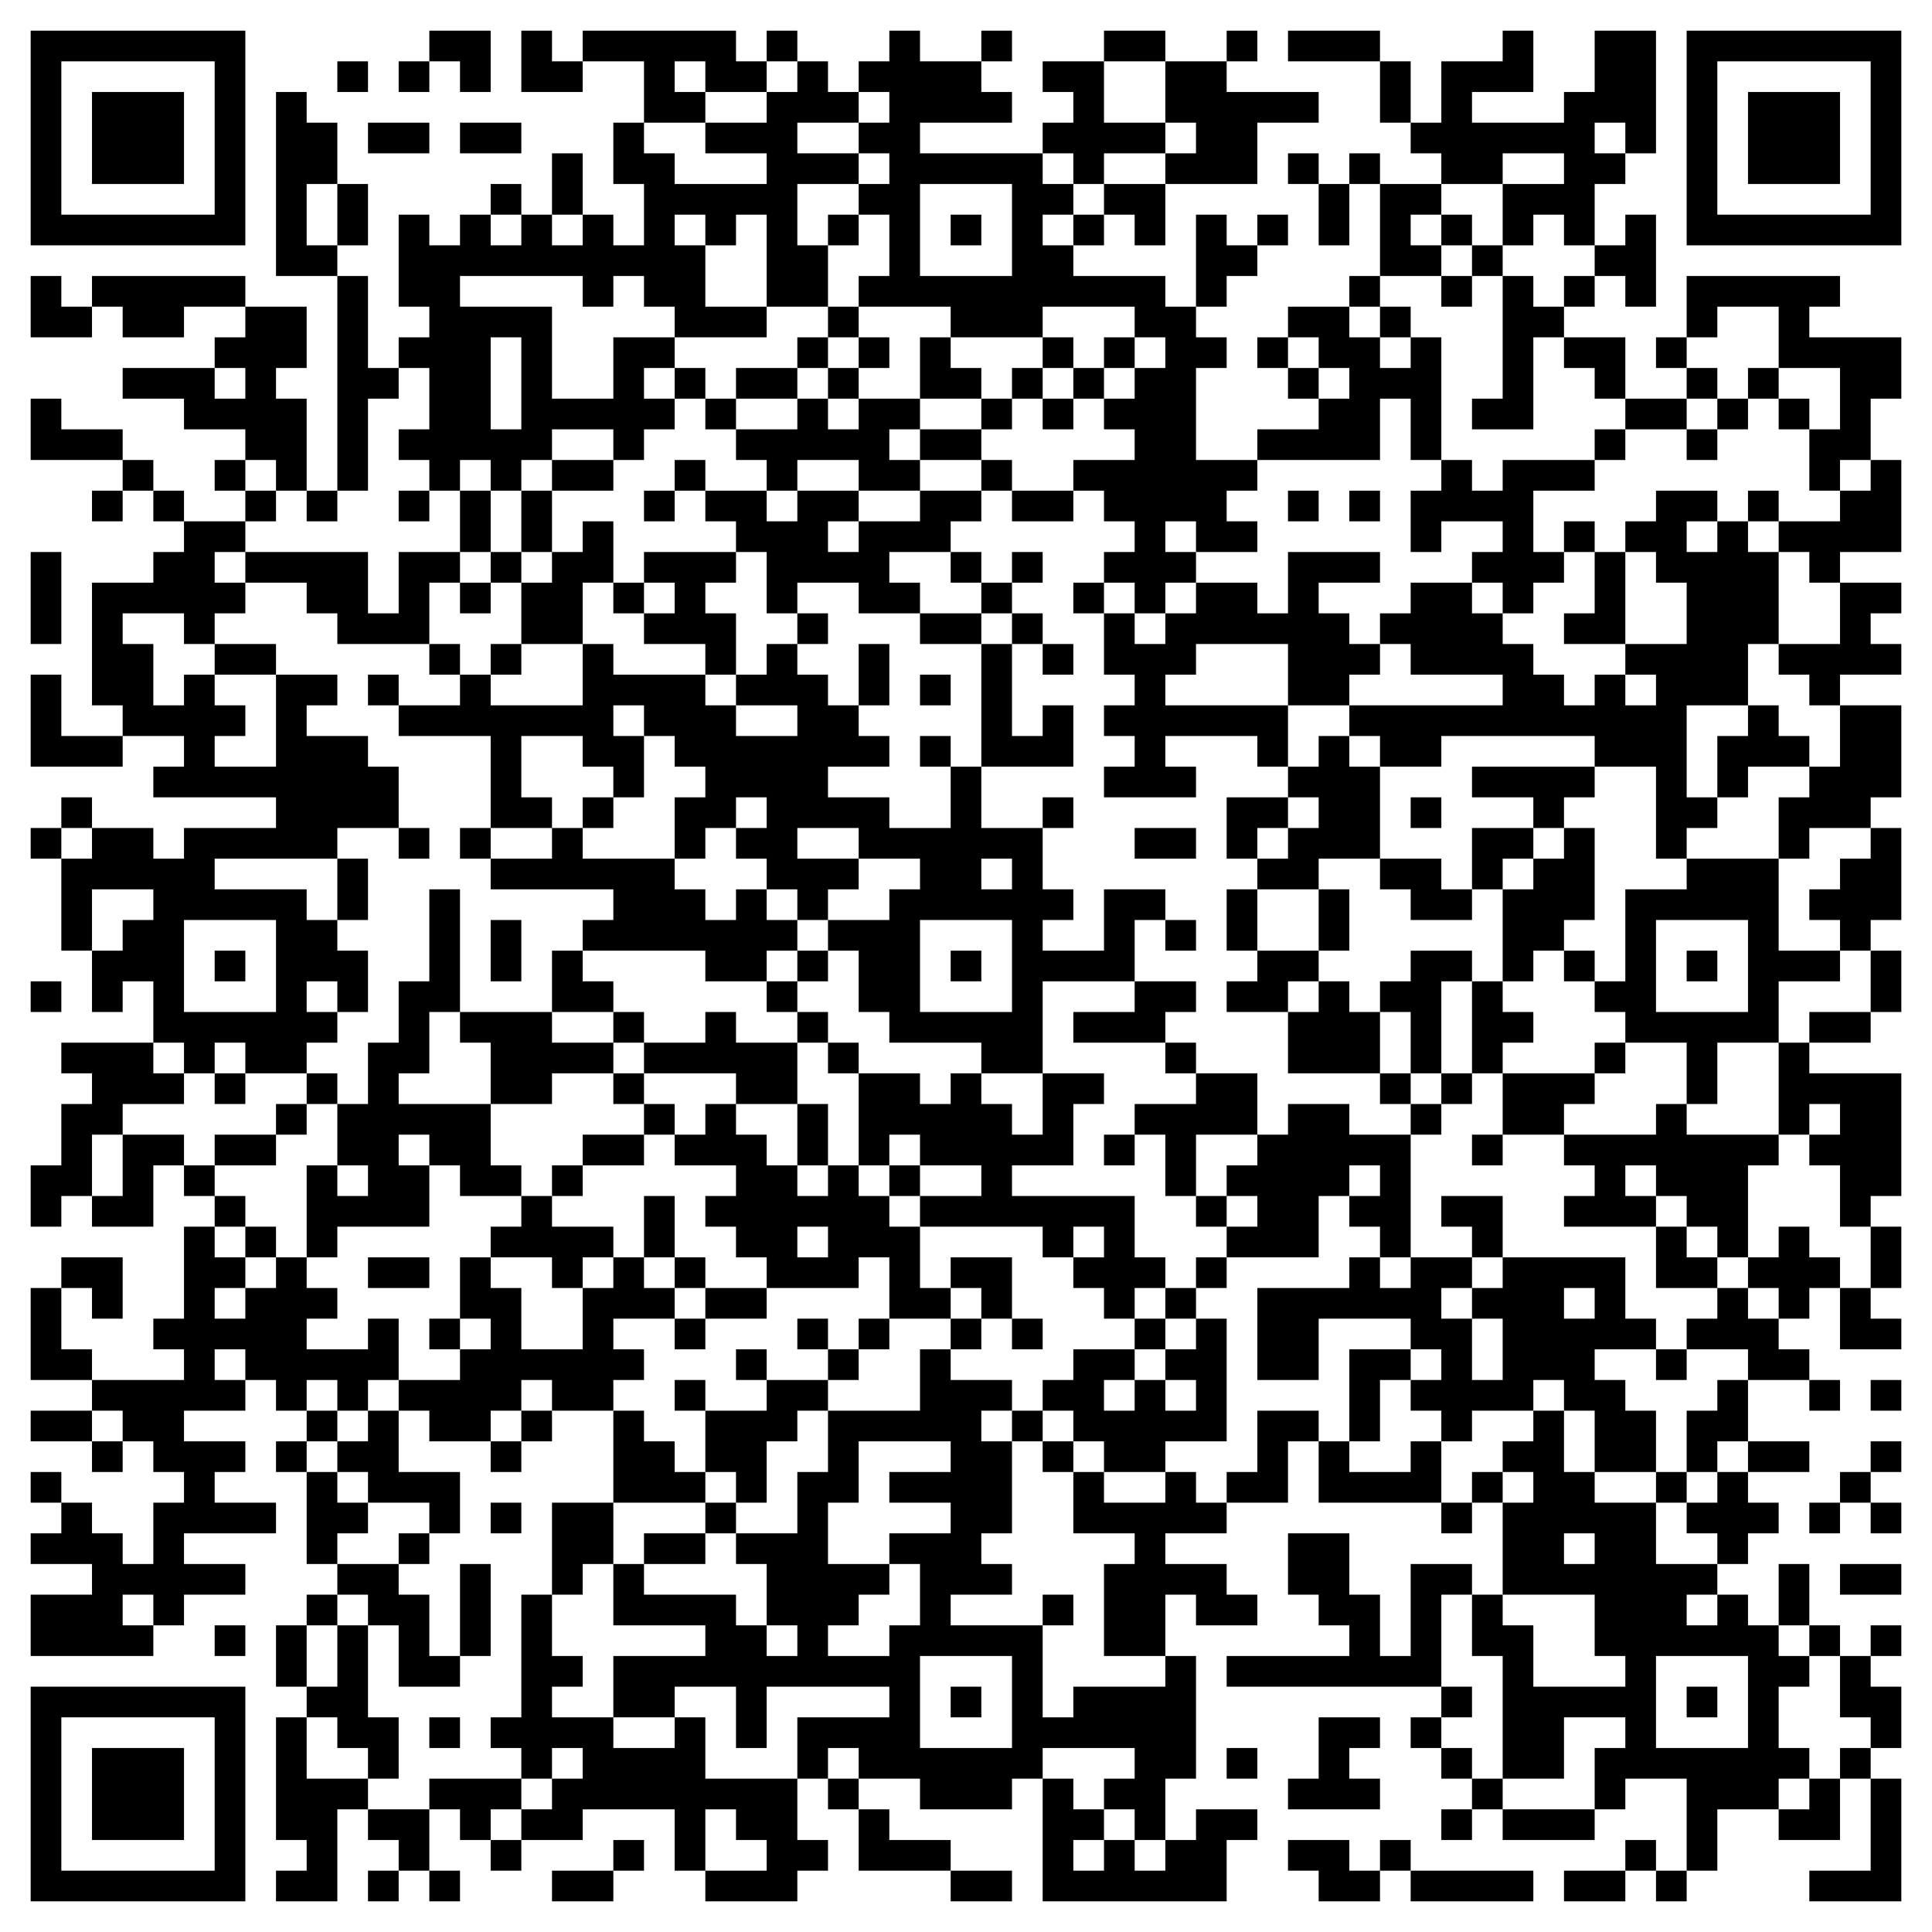
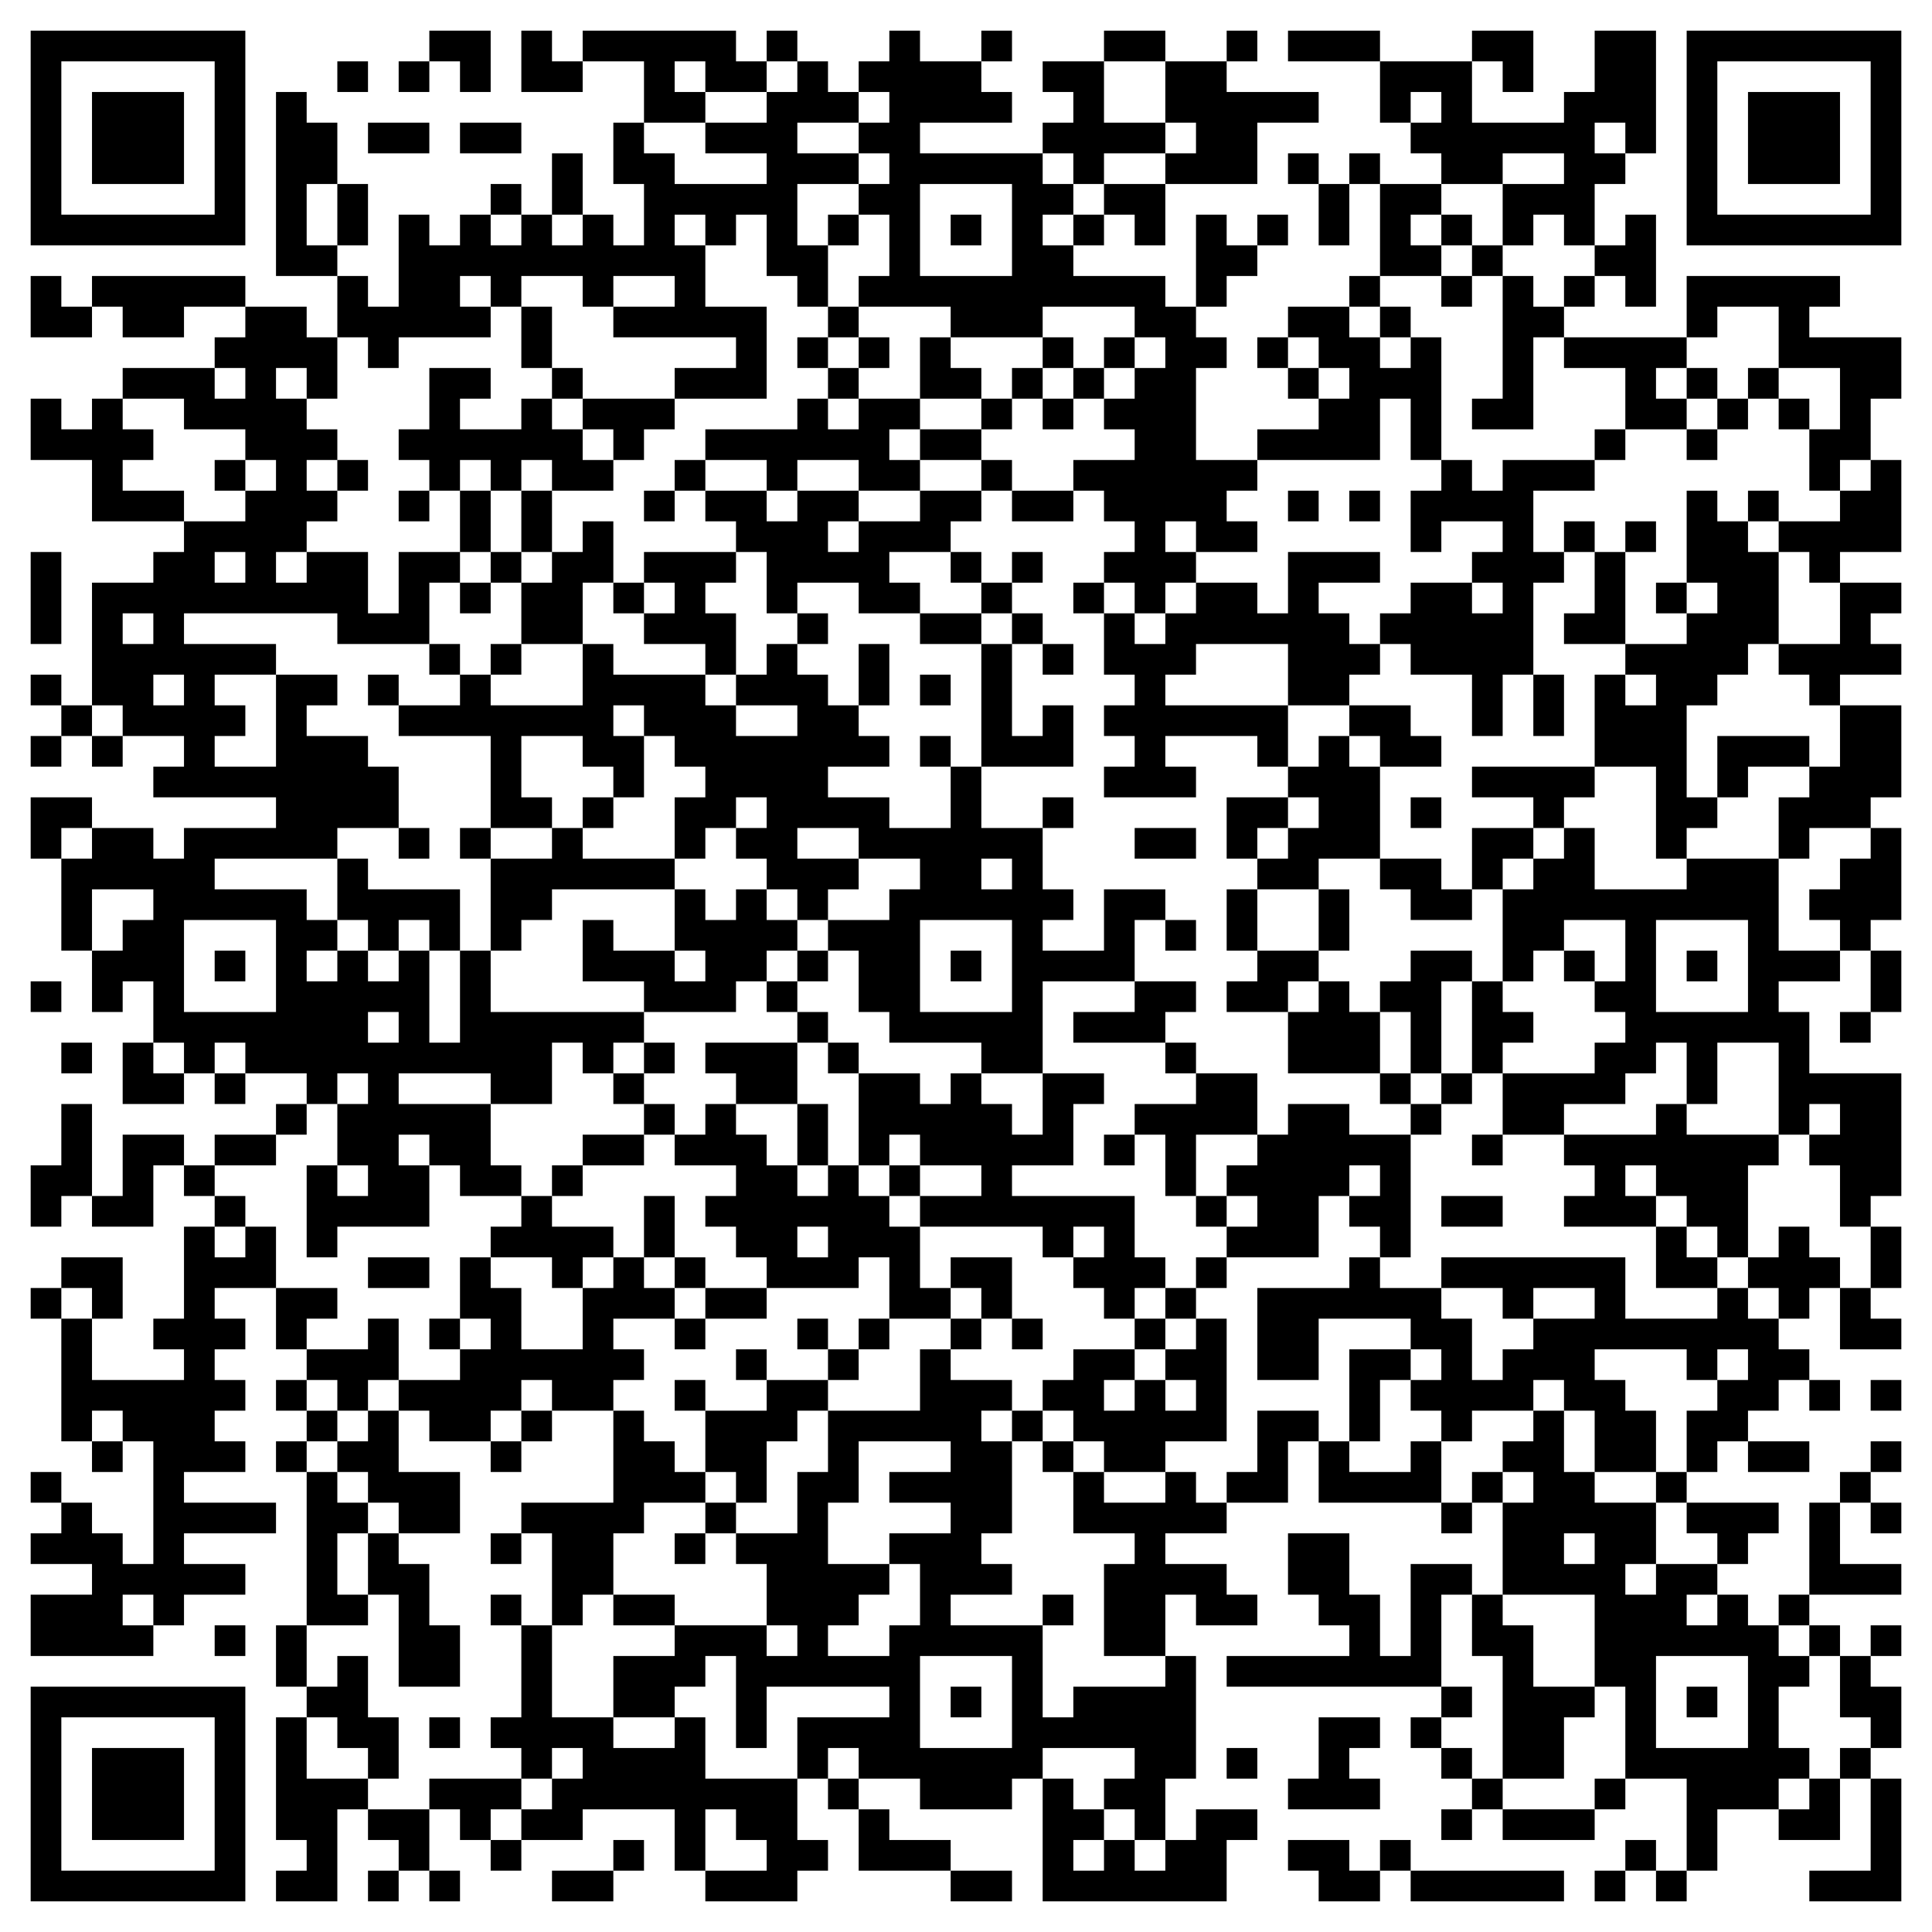
<svg xmlns="http://www.w3.org/2000/svg" viewBox="0 0 63 63">
-   <path d="M1 1h7v7h-7zM14 1h2v2h-1v-1h-1zM17 1h1v1h1v1h-2zM19 1h5v1h1v1h-2v-1h-1v1h1v1h-2v-2h-2zM25 1h1v1h-1zM29 1h1v1h2v1h1v1h-3v1h4v1h1v1h-1v1h1v1h3v1h1v1h1v1h-1v3h2v1h-1v1h1v1h-2v-1h-1v1h1v1h-1v1h-1v-1h-1v-1h1v-1h-1v-1h-1v-1h2v-1h-1v-1h1v-1h1v-1h-1v-1h-3v1h-3v-1h-3v-1h1v-2h-1v-1h1v-1h-1v-1h1v-1h-1v-1h1zM32 1h1v1h-1zM36 1h2v1h-2zM40 1h1v1h-1zM42 1h3v1h-3zM49 1h1v2h-2v1h3v-1h1v-2h2v4h-1v-1h-1v1h1v1h-1v2h-1v-1h-1v1h-1v-2h2v-1h-2v1h-2v-1h-1v-1h1v-2h2zM55 1h7v7h-7zM2 2v5h5v-5zM11 2h1v1h-1zM13 2h1v1h-1zM26 2h1v1h1v1h-2v1h2v1h-2v2h1v2h-2v-3h-1v1h-1v-1h-1v1h1v2h2v1h-3v-1h-1v-1h-1v1h-1v-1h-4v1h3v3h2v-2h2v1h-1v1h1v1h-1v1h-1v-1h-2v1h-1v1h-1v-1h-1v1h-1v-1h-1v-1h1v-2h-1v-1h1v-1h-1v-3h1v1h1v-1h1v1h1v-1h1v1h1v-1h1v1h1v-2h-1v-2h1v1h1v1h3v-1h-2v-1h2v-1h1zM34 2h2v2h2v1h-2v1h-1v-1h-1v-1h1v-1h-1zM38 2h2v1h3v1h-2v2h-3v-1h1v-1h-1zM45 2h1v2h-1zM56 2v5h5v-5zM3 3h3v3h-3zM9 3h1v1h1v2h-1v2h1v1h-2zM57 3h3v3h-3zM12 4h2v1h-2zM15 4h2v1h-2zM18 5h1v2h-1zM42 5h1v1h-1zM44 5h1v1h-1zM11 6h1v2h-1zM16 6h1v1h-1zM30 6v3h3v-3zM36 6h2v2h-1v-1h-1zM43 6h1v2h-1zM45 6h2v1h-1v1h1v1h-2zM27 7h1v1h-1zM31 7h1v1h-1zM35 7h1v1h-1zM39 7h1v1h1v1h-1v1h-1zM41 7h1v1h-1zM47 7h1v1h-1zM53 7h1v3h-1v-1h-1v-1h1zM48 8h1v1h-1zM1 9h1v1h1v1h-2zM3 9h5v1h-2v1h-2v-1h-1zM11 9h1v3h1v1h-1v3h-1zM44 9h1v1h-1zM47 9h1v1h-1zM49 9h1v1h1v1h-1v3h-2v-1h1zM51 9h1v1h-1zM55 9h5v1h-1v1h3v2h-1v2h-1v1h-1v-2h1v-2h-2v-2h-2v1h-1zM8 10h2v2h-1v1h1v3h-1v-1h-1v-1h-2v-1h-2v-1h3v1h1v-1h-1v-1h1zM27 10h1v1h-1zM42 10h2v1h1v1h1v-1h1v4h-1v-2h-1v2h-4v-1h2v-1h1v-1h-1v-1h-1zM45 10h1v1h-1zM16 11v3h1v-3zM26 11h1v1h-1zM28 11h1v1h-1zM30 11h1v1h1v1h-2zM34 11h1v1h-1zM36 11h1v1h-1zM41 11h1v1h-1zM51 11h2v2h-1v-1h-1zM54 11h1v1h-1zM22 12h1v1h-1zM24 12h2v1h-2zM27 12h1v1h-1zM33 12h1v1h-1zM35 12h1v1h-1zM42 12h1v1h-1zM55 12h1v1h-1zM57 12h1v1h-1zM1 13h1v1h2v1h-3zM23 13h1v1h-1zM26 13h1v1h1v-1h2v1h-1v1h1v1h-2v-1h-2v1h-1v-1h-1v-1h2zM32 13h1v1h-1zM34 13h1v1h-1zM53 13h2v1h-2zM56 13h1v1h-1zM58 13h1v1h-1zM30 14h2v1h-2zM52 14h1v1h-1zM55 14h1v1h-1zM4 15h1v1h-1zM7 15h1v1h-1zM18 15h2v1h-2zM22 15h1v1h-1zM32 15h1v1h-1zM47 15h1v1h1v-1h3v1h-2v2h1v1h-1v1h-1v-1h-1v-1h1v-1h-2v1h-1v-2h1zM61 15h1v3h-2v1h-1v-1h-1v-1h2v-1h1zM3 16h1v1h-1zM5 16h1v1h-1zM8 16h1v1h-1zM10 16h1v1h-1zM13 16h1v1h-1zM15 16h1v2h-1zM17 16h1v2h-1zM21 16h1v1h-1zM23 16h2v1h1v-1h2v1h-1v1h1v-1h2v-1h2v1h-1v1h-2v1h1v1h-2v-1h-2v1h-1v-2h-1v-1h-1zM33 16h2v1h-2zM42 16h1v1h-1zM44 16h1v1h-1zM54 16h2v1h-1v1h1v-1h1v1h1v3h-1v2h-2v3h1v1h-1v1h-1v-3h-2v-1h-5v1h-2v-1h-1v-1h5v-1h-3v-1h-1v-1h1v-1h2v1h1v1h1v1h1v1h1v-1h1v1h1v-1h-1v-1h2v-2h-1v-1h-1v-1h1zM57 16h1v1h-1zM6 17h2v1h-1v1h1v1h-1v1h-1v-1h-2v1h1v2h1v-1h1v1h1v1h-1v1h2v-3h2v1h-1v1h2v1h1v2h-2v1h-4v1h3v1h1v1h1v2h-1v-1h-1v1h1v1h-1v1h-2v-1h-1v1h-1v-1h-1v-2h-1v1h-1v-2h1v-1h1v-1h-2v2h-1v-3h1v-1h2v1h1v-1h3v-1h-4v-1h1v-1h-2v-1h-1v-4h2v-1h1zM19 17h1v2h-1v2h-2v-2h1v-1h1zM51 17h1v1h-1zM1 18h1v3h-1zM8 18h4v2h1v-2h2v1h-1v2h-3v-1h-1v-1h-2zM16 18h1v1h-1zM21 18h3v1h-1v1h1v2h-1v-1h-2v-1h1v-1h-1zM31 18h1v1h-1zM33 18h1v1h-1zM42 18h3v1h-2v1h1v1h1v1h-1v1h-2v-2h-3v1h-1v1h4v2h-1v-1h-3v1h1v1h-3v-1h1v-1h-1v-1h1v-1h-1v-2h1v1h1v-1h1v-1h2v1h1zM52 18h1v3h-2v-1h1zM15 19h1v1h-1zM20 19h1v1h-1zM32 19h1v1h-1zM35 19h1v1h-1zM60 19h2v1h-1v1h1v1h-2v1h-1v-1h-1v-1h2zM26 20h1v1h-1zM30 20h2v1h-2zM33 20h1v1h-1zM7 21h2v1h-2zM14 21h1v1h-1zM16 21h1v1h-1zM19 21h1v1h3v1h1v1h2v-1h-2v-1h1v-1h1v1h1v1h1v1h1v1h-2v1h2v1h2v-2h1v2h2v2h1v1h-1v1h2v-2h2v1h-1v2h-3v3h-2v-1h-3v-1h-1v-2h-1v-1h2v-1h1v-1h-2v-1h-2v1h2v1h-1v1h-1v-1h-1v-1h-1v-1h1v-1h-1v1h-1v1h-1v-2h1v-1h-1v-1h-1v-1h-1v1h1v2h-1v-1h-1v-1h-2v2h1v1h-2v-3h-3v-1h2v-1h1v1h3zM28 21h1v2h-1zM32 21h1v3h1v-1h1v2h-3zM34 21h1v1h-1zM1 22h1v2h2v1h-3zM12 22h1v1h-1zM30 22h1v1h-1zM57 23h1v1h1v1h-2v1h-1v-2h1zM60 23h2v3h-1v1h-2v1h-1v-2h1v-1h1zM30 24h1v1h-1zM43 24h1v1h1v3h-2v1h-2v-1h1v-1h1v-1h-1v-1h1zM48 25h4v1h-1v1h-1v-1h-2zM2 26h1v1h-1zM19 26h1v1h-1zM34 26h1v1h-1zM40 26h2v1h-1v1h-1zM46 26h1v1h-1zM1 27h1v1h-1zM13 27h1v1h-1zM15 27h1v1h-1zM18 27h1v1h3v1h1v1h1v-1h1v1h1v1h-1v1h-2v-1h-4v-1h1v-1h-4v-1h2zM37 27h2v1h-2zM48 27h2v1h-1v1h-1zM51 27h1v3h-1v1h-1v1h-1v-3h1v-1h1zM61 27h1v3h-1v1h-1v-1h-1v-1h1v-1h1zM11 28h1v2h-1zM32 28v1h1v-1zM45 28h2v1h1v1h-2v-1h-1zM55 28h3v3h2v1h-2v2h-2v2h-1v-2h-2v-1h-1v-1h1v-3h2zM14 29h1v4h-1v2h-1v1h3v2h1v1h-2v-1h-1v-1h-1v1h1v2h-3v1h-1v-3h1v1h1v-1h-1v-2h1v-2h1v-2h1zM40 29h1v2h-1zM43 29h1v2h-1zM6 30v3h3v-3zM16 30h1v2h-1zM30 30v3h3v-3zM38 30h1v1h-1zM54 30v3h3v-3zM7 31h1v1h-1zM18 31h1v1h1v1h-2zM26 31h1v1h-1zM31 31h1v1h-1zM41 31h2v1h-1v1h-2v-1h1zM46 31h2v1h-1v3h-1v-2h-1v-1h1zM51 31h1v1h-1zM55 31h1v1h-1zM61 31h1v2h-1zM1 32h1v1h-1zM25 32h1v1h-1zM37 32h2v1h-1v1h-3v-1h2zM43 32h1v1h1v2h-3v-2h1zM48 32h1v1h1v1h-1v1h-1zM15 33h3v1h2v1h-2v1h-2v-2h-1zM20 33h1v1h-1zM23 33h1v1h2v2h-2v-1h-3v-1h2zM26 33h1v1h-1zM59 33h2v1h-2zM2 34h3v1h1v1h-2v1h-1v2h-1v1h-1v-2h1v-2h1v-1h-1zM27 34h1v1h-1zM38 34h1v1h-1zM52 34h1v1h-1zM58 34h1v1h3v4h-1v1h-1v-2h-1v-1h1v-1h-1v1h-1zM7 35h1v1h-1zM10 35h1v1h-1zM20 35h1v1h-1zM28 35h2v1h1v-1h1v1h1v1h1v-2h2v1h-1v2h-2v1h4v2h1v1h-1v1h-1v-1h-1v-1h1v-1h-1v1h-1v-1h-4v-1h2v-1h-2v-1h-1v1h-1zM39 35h2v2h-2v2h-1v-2h-1v-1h2zM45 35h1v1h-1zM47 35h1v1h-1zM49 35h3v1h-1v1h-2zM9 36h1v1h-1zM21 36h1v1h-1zM23 36h1v1h1v1h1v1h1v-1h1v1h1v1h1v2h1v1h-2v-2h-1v1h-3v-1h-1v-1h-1v-1h1v-1h-2v-1h1zM26 36h1v2h-1zM42 36h2v1h2v4h-1v-1h-1v-1h1v-1h-1v1h-1v2h-3v-1h1v-1h-1v-1h1v-1h1zM46 36h1v1h-1zM54 36h1v1h3v1h-1v3h-1v-1h-1v-1h-1v-1h-1v1h1v1h-3v-1h1v-1h-1v-1h3zM4 37h2v1h-1v2h-2v-1h1zM7 37h2v1h-2zM19 37h2v1h-2zM36 37h1v1h-1zM48 37h1v1h-1zM6 38h1v1h-1zM18 38h1v1h-1zM29 38h1v1h-1zM7 39h1v1h-1zM17 39h1v1h2v1h-1v1h-1v-1h-2v-1h1zM21 39h1v2h-1zM39 39h1v1h-1zM47 39h2v2h-1v-1h-1zM6 40h1v1h1v1h-1v1h1v-1h1v-1h1v1h1v1h-1v1h2v-1h1v2h-1v1h-1v-1h-1v1h-1v-1h-1v-1h-1v1h1v1h-2v1h2v1h-1v1h2v1h-3v1h2v1h-2v1h-1v-1h-1v1h1v1h-4v-2h2v-1h-2v-1h1v-1h1v1h1v1h1v-2h1v-1h-1v-1h-1v-1h-1v-1h3v-1h-1v-1h1zM8 40h1v1h-1zM26 40v1h1v-1zM54 40h1v1h1v1h-2zM58 40h1v1h1v1h-1v1h-1v-1h-1v-1h1zM61 40h1v2h-1zM2 41h2v2h-1v-1h-1zM12 41h2v1h-2zM15 41h1v1h1v2h2v-2h1v-1h1v1h1v1h-2v1h1v1h-1v1h-2v-1h-1v1h-1v1h-2v-1h-1v-1h2v-1h1v-1h-1zM22 41h1v1h-1zM31 41h2v2h-1v-1h-1zM39 41h1v1h-1zM44 41h1v1h1v-1h2v1h-1v1h1v2h1v-2h-1v-1h1v-1h4v2h1v1h-2v1h1v1h1v2h-2v-2h-1v-1h-1v1h-2v1h-1v-1h-1v-1h1v-1h-1v-1h-3v2h-2v-3h3zM1 42h1v2h1v1h-2zM23 42h2v1h-2zM38 42h1v1h-1zM51 42v1h1v-1zM56 42h1v1h1v1h1v1h-2v-1h-2v-1h1zM60 42h1v1h1v1h-2zM14 43h1v1h-1zM22 43h1v1h-1zM26 43h1v1h-1zM28 43h1v1h-1zM31 43h1v1h-1zM33 43h1v1h-1zM37 43h1v1h-1zM39 43h1v4h-2v1h-2v-1h-1v-1h-1v-1h1v-1h2v1h-1v1h1v-1h1v1h1v-1h-1v-1h1zM24 44h1v1h-1zM27 44h1v1h-1zM30 44h1v1h2v1h-1v1h1v3h-1v1h1v1h-2v1h3v3h1v-1h3v-1h1v4h-1v2h-1v-1h-1v-1h1v-1h-3v1h-1v1h-3v-1h-2v-1h-1v1h-1v-2h3v-1h-4v2h-1v-2h-2v1h-2v-2h3v-1h-3v-2h1v1h3v1h1v1h1v-1h-1v-2h-1v-1h2v-2h1v-2h3zM44 44h2v1h-1v2h-1zM54 44h1v1h-1zM22 45h1v1h-1zM25 45h2v1h-1v1h-1v2h-1v-1h-1v-2h2zM56 45h1v2h-1v1h-1v-2h1zM59 45h1v1h-1zM61 45h1v1h-1zM1 46h2v1h-2zM10 46h1v1h-1zM12 46h1v2h2v2h-1v-1h-2v-1h-1v-1h1zM17 46h1v1h-1zM20 46h1v1h1v1h1v1h-3zM33 46h1v1h-1zM41 46h2v1h-1v2h-2v-1h1zM50 46h1v2h1v1h2v2h2v1h-1v1h1v-1h1v1h1v1h1v1h-1v2h1v1h-1v1h-2v2h-1v-3h-2v1h-1v-2h1v-1h-2v2h-2v-4h-1v-2h1v1h1v2h3v-1h-1v-2h-3v-3h1v-1h-1v-1h1zM3 47h1v1h-1zM9 47h1v1h-1zM16 47h1v1h-1zM28 47v2h-1v2h2v1h-1v1h-1v1h2v-1h1v-2h-1v-1h2v-1h-2v-1h2v-1zM34 47h1v1h-1zM43 47h1v1h2v-1h1v2h-4zM57 47h2v1h-2zM61 47h1v1h-1zM1 48h1v1h-1zM10 48h1v1h1v1h-1v1h-1zM35 48h1v1h2v-1h1v1h1v1h-2v1h2v1h1v1h-2v-1h-1v2h-2v-3h1v-1h-2zM48 48h1v1h-1zM54 48h1v1h-1zM56 48h1v1h1v1h-1v1h-1v-1h-1v-1h1zM60 48h1v1h-1zM16 49h1v1h-1zM18 49h2v2h-1v1h-1zM23 49h1v1h-1zM47 49h1v1h-1zM59 49h1v1h-1zM61 49h1v1h-1zM13 50h1v1h-1zM21 50h2v1h-2zM42 50h2v2h1v2h1v-3h2v1h-1v3h-7v-1h4v-1h-1v-1h-1zM51 50v1h1v-1zM11 51h2v1h1v2h1v1h-2v-2h-1v-1h-1zM15 51h1v3h-1zM58 51h1v2h-1zM60 51h2v1h-2zM10 52h1v1h-1zM17 52h1v2h1v1h-1v1h2v1h2v-1h1v2h3v2h1v1h-1v1h-3v-1h2v-1h-1v-1h-1v2h-1v-2h-3v1h-2v-1h1v-1h1v-1h-1v1h-1v-1h-1v-1h1zM34 52h1v1h-1zM7 53h1v1h-1zM9 53h1v2h-1zM11 53h1v3h1v2h-1v-1h-1v-1h-1v-1h1zM59 53h1v1h-1zM61 53h1v1h-1zM30 54v3h3v-3zM54 54v3h3v-3zM60 54h1v1h1v2h-1v-1h-1zM1 55h7v7h-7zM31 55h1v1h-1zM47 55h1v1h-1zM55 55h1v1h-1zM2 56v5h5v-5zM9 56h1v2h2v1h-1v3h-2v-1h1v-1h-1zM14 56h1v1h-1zM43 56h2v1h-1v1h1v1h-3v-1h1zM46 56h1v1h-1zM3 57h3v3h-3zM40 57h1v1h-1zM47 57h1v1h-1zM60 57h1v1h-1zM14 58h3v1h-1v1h-1v-1h-1zM27 58h1v1h-1zM34 58h1v1h1v1h-1v1h1v-1h1v1h1v-1h1v-1h2v1h-1v2h-6zM48 58h1v1h-1zM59 58h1v2h-2v-1h1zM61 58h1v4h-3v-1h2zM12 59h2v2h-1v-1h-1zM28 59h1v1h2v1h-3zM47 59h1v1h-1zM49 59h3v1h-3zM16 60h1v1h-1zM20 60h1v1h-1zM42 60h2v1h1v1h-2v-1h-1zM45 60h1v1h-1zM53 60h1v1h-1zM12 61h1v1h-1zM14 61h1v1h-1zM18 61h2v1h-2zM31 61h2v1h-2zM46 61h4v1h-4zM51 61h2v1h-2zM54 61h1v1h-1z" />
+   <path d="M1 1h7v7h-7zM14 1h2v2h-1v-1h-1zM17 1h1v1h1v1h-2zM19 1h5v1h1v1h-2v-1h-1v1h1v1h-2v-2h-2zM25 1h1v1h-1zM29 1h1v1h2v1h1v1h-3v1h4v1h1v1h-1v1h1v1h3v1h1v1h1v1h-1v3h2v1h-1v1h1v1h-2v-1h-1v1h1v1h-1v1h-1v-1h-1v-1h1v-1h-1v-1h-1v-1h2v-1h-1v-1h1v-1h1v-1h-1v-1h-3v1h-3v-1h-3v-1h1v-2h-1v-1h1v-1h-1v-1h1v-1h-1v-1h1zM32 1h1v1h-1zM36 1h2v1h-2zM40 1h1v1h-1zM42 1h3v1h-3zM48 1h2v2h-1v-1h-1zM52 1h2v4h-1v-1h-1v1h1v1h-1v2h-1v-1h-1v1h-1v-2h2v-1h-2v1h-2v-1h-1v-1h1v-1h-1v1h-1v-2h3v2h3v-1h1zM55 1h7v7h-7zM2 2v5h5v-5zM11 2h1v1h-1zM13 2h1v1h-1zM26 2h1v1h1v1h-2v1h2v1h-2v2h1v2h-1v-1h-1v-2h-1v1h-1v-1h-1v1h1v2h2v3h-3v-1h2v-1h-4v-1h2v-1h-2v1h-1v-1h-2v1h-1v-1h-1v1h1v1h-3v1h-1v-1h-1v-2h1v1h1v-3h1v1h1v-1h1v1h1v-1h1v1h1v-1h1v1h1v-2h-1v-2h1v1h1v1h3v-1h-2v-1h2v-1h1zM34 2h2v2h2v1h-2v1h-1v-1h-1v-1h1v-1h-1zM38 2h2v1h3v1h-2v2h-3v-1h1v-1h-1zM56 2v5h5v-5zM3 3h3v3h-3zM9 3h1v1h1v2h-1v2h1v1h-2zM57 3h3v3h-3zM12 4h2v1h-2zM15 4h2v1h-2zM18 5h1v2h-1zM42 5h1v1h-1zM44 5h1v1h-1zM11 6h1v2h-1zM16 6h1v1h-1zM30 6v3h3v-3zM36 6h2v2h-1v-1h-1zM43 6h1v2h-1zM45 6h2v1h-1v1h1v1h-2zM27 7h1v1h-1zM31 7h1v1h-1zM35 7h1v1h-1zM39 7h1v1h1v1h-1v1h-1zM41 7h1v1h-1zM47 7h1v1h-1zM53 7h1v3h-1v-1h-1v-1h1zM48 8h1v1h-1zM1 9h1v1h1v1h-2zM3 9h5v1h-2v1h-2v-1h-1zM44 9h1v1h-1zM47 9h1v1h-1zM49 9h1v1h1v1h-1v3h-2v-1h1zM51 9h1v1h-1zM55 9h5v1h-1v1h3v2h-1v2h-1v1h-1v-2h1v-2h-2v-2h-2v1h-1zM8 10h2v1h1v2h-1v-1h-1v1h1v1h1v1h-1v1h1v1h-1v1h-1v1h1v-1h2v2h1v-2h2v1h-1v2h-3v-1h-5v1h3v1h-2v1h1v1h-1v1h2v-3h2v1h-1v1h2v1h1v2h-2v1h-4v1h3v1h1v1h-1v1h1v-1h1v1h1v-1h1v3h1v-3h1v2h5v1h-1v1h-1v-1h-1v2h-2v-1h-3v1h3v2h1v1h-2v-1h-1v-1h-1v1h1v2h-3v1h-1v-3h1v1h1v-1h-1v-2h1v-1h-1v1h-1v-1h-2v-1h-1v1h-1v-1h-1v-2h-1v1h-1v-2h1v-1h1v-1h-2v2h-1v-3h1v-1h2v1h1v-1h3v-1h-4v-1h1v-1h-2v-1h-1v-4h2v-1h1v-1h2v-1h1v-1h-1v-1h-2v-1h-2v-1h3v1h1v-1h-1v-1h1zM17 10h1v2h-1zM27 10h1v1h-1zM42 10h2v1h1v1h1v-1h1v4h-1v-2h-1v2h-4v-1h2v-1h1v-1h-1v-1h-1zM45 10h1v1h-1zM26 11h1v1h-1zM28 11h1v1h-1zM30 11h1v1h1v1h-2zM34 11h1v1h-1zM36 11h1v1h-1zM41 11h1v1h-1zM51 11h4v1h-1v1h1v1h-2v-2h-2zM14 12h2v1h-1v1h2v-1h1v1h1v1h1v1h-2v-1h-1v1h-1v-1h-1v1h-1v-1h-1v-1h1zM18 12h1v1h-1zM27 12h1v1h-1zM33 12h1v1h-1zM35 12h1v1h-1zM42 12h1v1h-1zM55 12h1v1h-1zM57 12h1v1h-1zM1 13h1v1h1v-1h1v1h1v1h-1v1h2v1h-3v-2h-2zM19 13h3v1h-1v1h-1v-1h-1zM26 13h1v1h1v-1h2v1h-1v1h1v1h-2v-1h-2v1h-1v-1h-2v-1h3zM32 13h1v1h-1zM34 13h1v1h-1zM56 13h1v1h-1zM58 13h1v1h-1zM30 14h2v1h-2zM52 14h1v1h-1zM55 14h1v1h-1zM7 15h1v1h-1zM11 15h1v1h-1zM22 15h1v1h-1zM32 15h1v1h-1zM47 15h1v1h1v-1h3v1h-2v2h1v1h-1v3h-1v2h-1v-2h-2v-1h-1v-1h1v-1h2v1h1v-1h-1v-1h1v-1h-2v1h-1v-2h1zM61 15h1v3h-2v1h-1v-1h-1v-1h2v-1h1zM13 16h1v1h-1zM15 16h1v2h-1zM17 16h1v2h-1zM21 16h1v1h-1zM23 16h2v1h1v-1h2v1h-1v1h1v-1h2v-1h2v1h-1v1h-2v1h1v1h-2v-1h-2v1h-1v-2h-1v-1h-1zM33 16h2v1h-2zM42 16h1v1h-1zM44 16h1v1h-1zM55 16h1v1h1v1h1v3h-1v1h-1v1h-1v3h1v1h-1v1h-1v-3h-2v-3h1v1h1v-1h-1v-1h2v-1h1v-1h-1zM57 16h1v1h-1zM19 17h1v2h-1v2h-2v-2h1v-1h1zM51 17h1v1h-1zM53 17h1v1h-1zM1 18h1v3h-1zM7 18v1h1v-1zM16 18h1v1h-1zM21 18h3v1h-1v1h1v2h-1v-1h-2v-1h1v-1h-1zM31 18h1v1h-1zM33 18h1v1h-1zM42 18h3v1h-2v1h1v1h1v1h-1v1h-2v-2h-3v1h-1v1h4v2h-1v-1h-3v1h1v1h-3v-1h1v-1h-1v-1h1v-1h-1v-2h1v1h1v-1h1v-1h2v1h1zM52 18h1v3h-2v-1h1zM15 19h1v1h-1zM20 19h1v1h-1zM32 19h1v1h-1zM35 19h1v1h-1zM54 19h1v1h-1zM60 19h2v1h-1v1h1v1h-2v1h-1v-1h-1v-1h2zM4 20v1h1v-1zM26 20h1v1h-1zM30 20h2v1h-2zM33 20h1v1h-1zM14 21h1v1h-1zM16 21h1v1h-1zM19 21h1v1h3v1h1v1h2v-1h-2v-1h1v-1h1v1h1v1h1v1h1v1h-2v1h2v1h2v-2h1v2h2v2h1v1h-1v1h2v-2h2v1h-1v2h-3v3h-2v-1h-3v-1h-1v-2h-1v-1h2v-1h1v-1h-2v-1h-2v1h2v1h-1v1h-1v-1h-1v-1h-1v-1h1v-1h-1v1h-1v1h-1v-2h1v-1h-1v-1h-1v-1h-1v1h1v2h-1v-1h-1v-1h-2v2h1v1h-2v-3h-3v-1h2v-1h1v1h3zM28 21h1v2h-1zM32 21h1v3h1v-1h1v2h-3zM34 21h1v1h-1zM1 22h1v1h-1zM5 22v1h1v-1zM12 22h1v1h-1zM30 22h1v1h-1zM50 22h1v2h-1zM2 23h1v1h-1zM44 23h2v1h1v1h-2v-1h-1zM60 23h2v3h-1v1h-2v1h-1v-2h1v-1h1zM1 24h1v1h-1zM3 24h1v1h-1zM30 24h1v1h-1zM43 24h1v1h1v3h-2v1h-2v-1h1v-1h1v-1h-1v-1h1zM56 24h3v1h-2v1h-1zM48 25h4v1h-1v1h-1v-1h-2zM1 26h2v1h-1v1h-1zM19 26h1v1h-1zM34 26h1v1h-1zM40 26h2v1h-1v1h-1zM46 26h1v1h-1zM13 27h1v1h-1zM15 27h1v1h-1zM18 27h1v1h3v1h-4v1h-1v1h-1v-3h2zM37 27h2v1h-2zM48 27h2v1h-1v1h-1zM51 27h1v2h3v-1h3v3h2v1h-2v1h1v2h3v4h-1v1h-1v-2h-1v-1h1v-1h-1v1h-1v-3h-2v2h-1v-2h-1v1h-1v1h-2v1h-2v-2h3v-1h1v-1h-1v-1h1v-2h-2v1h-1v1h-1v-3h1v-1h1zM61 27h1v3h-1v1h-1v-1h-1v-1h1v-1h1zM11 28h1v1h3v2h-1v-1h-1v1h-1v-1h-1zM32 28v1h1v-1zM45 28h2v1h1v1h-2v-1h-1zM22 29h1v1h1v-1h1v1h1v1h-1v1h-1v1h-3v-1h-2v-2h1v1h2v1h1v-1h-1zM40 29h1v2h-1zM43 29h1v2h-1zM6 30v3h3v-3zM30 30v3h3v-3zM38 30h1v1h-1zM54 30v3h3v-3zM7 31h1v1h-1zM26 31h1v1h-1zM31 31h1v1h-1zM41 31h2v1h-1v1h-2v-1h1zM46 31h2v1h-1v3h-1v-2h-1v-1h1zM51 31h1v1h-1zM55 31h1v1h-1zM61 31h1v2h-1zM1 32h1v1h-1zM25 32h1v1h-1zM37 32h2v1h-1v1h-3v-1h2zM43 32h1v1h1v2h-3v-2h1zM48 32h1v1h1v1h-1v1h-1zM12 33v1h1v-1zM26 33h1v1h-1zM60 33h1v1h-1zM2 34h1v1h-1zM4 34h1v1h1v1h-2zM21 34h1v1h-1zM23 34h3v2h-2v-1h-1zM27 34h1v1h-1zM38 34h1v1h-1zM7 35h1v1h-1zM20 35h1v1h-1zM28 35h2v1h1v-1h1v1h1v1h1v-2h2v1h-1v2h-2v1h4v2h1v1h-1v1h-1v-1h-1v-1h1v-1h-1v1h-1v-1h-4v-1h2v-1h-2v-1h-1v1h-1zM39 35h2v2h-2v2h-1v-2h-1v-1h2zM45 35h1v1h-1zM47 35h1v1h-1zM2 36h1v3h-1v1h-1v-2h1zM9 36h1v1h-1zM21 36h1v1h-1zM23 36h1v1h1v1h1v1h1v-1h1v1h1v1h1v2h1v1h-2v-2h-1v1h-3v-1h-1v-1h-1v-1h1v-1h-2v-1h1zM26 36h1v2h-1zM42 36h2v1h2v4h-1v-1h-1v-1h1v-1h-1v1h-1v2h-3v-1h1v-1h-1v-1h1v-1h1zM46 36h1v1h-1zM54 36h1v1h3v1h-1v3h-1v-1h-1v-1h-1v-1h-1v1h1v1h-3v-1h1v-1h-1v-1h3zM4 37h2v1h-1v2h-2v-1h1zM7 37h2v1h-2zM19 37h2v1h-2zM36 37h1v1h-1zM48 37h1v1h-1zM6 38h1v1h-1zM18 38h1v1h-1zM29 38h1v1h-1zM7 39h1v1h-1zM17 39h1v1h2v1h-1v1h-1v-1h-2v-1h1zM21 39h1v2h-1zM39 39h1v1h-1zM47 39h2v1h-2zM6 40h1v1h1v-1h1v2h-2v1h1v1h-1v1h1v1h-1v1h1v1h-2v1h3v1h-3v1h2v1h-2v1h-1v-1h-1v1h1v1h-4v-2h2v-1h-2v-1h1v-1h1v1h1v1h1v-4h-1v-1h-1v1h-1v-4h1v2h3v-1h-1v-1h1zM26 40v1h1v-1zM54 40h1v1h1v1h-2zM58 40h1v1h1v1h-1v1h-1v-1h-1v-1h1zM61 40h1v2h-1zM2 41h2v2h-1v-1h-1zM12 41h2v1h-2zM15 41h1v1h1v2h2v-2h1v-1h1v1h1v1h-2v1h1v1h-1v1h-2v-1h-1v1h-1v1h-2v-1h-1v-1h2v-1h1v-1h-1zM22 41h1v1h-1zM31 41h2v2h-1v-1h-1zM39 41h1v1h-1zM44 41h1v1h2v1h1v2h1v-1h1v-1h2v-1h-2v1h-1v-1h-2v-1h6v2h3v-1h1v1h1v1h1v1h-1v1h-1v1h-1v1h-1v-2h1v-1h1v-1h-1v1h-1v-1h-3v1h1v1h1v2h-2v-2h-1v-1h-1v1h-2v1h-1v-1h-1v-1h1v-1h-1v-1h-3v2h-2v-3h3zM1 42h1v1h-1zM9 42h2v1h-1v1h-1zM23 42h2v1h-2zM38 42h1v1h-1zM60 42h1v1h1v1h-2zM12 43h1v2h-1v1h-1v-1h-1v-1h2zM14 43h1v1h-1zM22 43h1v1h-1zM26 43h1v1h-1zM28 43h1v1h-1zM31 43h1v1h-1zM33 43h1v1h-1zM37 43h1v1h-1zM39 43h1v4h-2v1h-2v-1h-1v-1h-1v-1h1v-1h2v1h-1v1h1v-1h1v1h1v-1h-1v-1h1zM24 44h1v1h-1zM27 44h1v1h-1zM30 44h1v1h2v1h-1v1h1v3h-1v1h1v1h-2v1h3v3h1v-1h3v-1h1v4h-1v2h-1v-1h-1v-1h1v-1h-3v1h-1v1h-3v-1h-2v-1h-1v1h-1v-2h3v-1h-4v2h-1v-3h-1v1h-1v1h-2v-2h2v-1h3v1h1v-1h-1v-2h-1v-1h2v-2h1v-2h3zM44 44h2v1h-1v2h-1zM9 45h1v1h-1zM22 45h1v1h-1zM25 45h2v1h-1v1h-1v2h-1v-1h-1v-2h2zM59 45h1v1h-1zM61 45h1v1h-1zM10 46h1v1h-1zM12 46h1v2h2v2h-2v-1h-1v-1h-1v-1h1zM17 46h1v1h-1zM20 46h1v1h1v1h1v1h-2v1h-1v2h-1v1h-1v-3h-1v-1h3zM33 46h1v1h-1zM41 46h2v1h-1v2h-2v-1h1zM50 46h1v2h1v1h2v2h-1v1h1v-1h2v1h-1v1h1v-1h1v1h1v1h1v1h-1v2h1v1h-1v1h-2v2h-1v-3h-2v-3h-1v-3h-3v-3h1v-1h-1v-1h1zM3 47h1v1h-1zM9 47h1v1h-1zM16 47h1v1h-1zM28 47v2h-1v2h2v1h-1v1h-1v1h2v-1h1v-2h-1v-1h2v-1h-2v-1h2v-1zM34 47h1v1h-1zM43 47h1v1h2v-1h1v2h-4zM57 47h2v1h-2zM61 47h1v1h-1zM1 48h1v1h-1zM10 48h1v1h1v1h-1v2h1v1h-2zM35 48h1v1h2v-1h1v1h1v1h-2v1h2v1h1v1h-2v-1h-1v2h-2v-3h1v-1h-2zM48 48h1v1h-1zM54 48h1v1h-1zM60 48h1v1h-1zM23 49h1v1h-1zM47 49h1v1h-1zM55 49h3v1h-1v1h-1v-1h-1zM59 49h1v2h2v1h-3zM61 49h1v1h-1zM12 50h1v1h1v2h1v2h-2v-3h-1zM16 50h1v1h-1zM22 50h1v1h-1zM42 50h2v2h1v2h1v-3h2v1h-1v3h-7v-1h4v-1h-1v-1h-1zM51 50v1h1v-1zM16 52h1v1h-1zM20 52h2v1h-2zM34 52h1v1h-1zM48 52h1v1h1v2h2v1h-1v2h-2v-4h-1zM58 52h1v1h-1zM7 53h1v1h-1zM9 53h1v2h-1zM17 53h1v3h2v1h2v-1h1v2h3v2h1v1h-1v1h-3v-1h2v-1h-1v-1h-1v2h-1v-2h-3v1h-2v-1h1v-1h1v-1h-1v1h-1v-1h-1v-1h1zM59 53h1v1h-1zM61 53h1v1h-1zM11 54h1v2h1v2h-1v-1h-1v-1h-1v-1h1zM30 54v3h3v-3zM54 54v3h3v-3zM60 54h1v1h1v2h-1v-1h-1zM1 55h7v7h-7zM31 55h1v1h-1zM47 55h1v1h-1zM55 55h1v1h-1zM2 56v5h5v-5zM9 56h1v2h2v1h-1v3h-2v-1h1v-1h-1zM14 56h1v1h-1zM43 56h2v1h-1v1h1v1h-3v-1h1zM46 56h1v1h-1zM3 57h3v3h-3zM40 57h1v1h-1zM47 57h1v1h-1zM60 57h1v1h-1zM14 58h3v1h-1v1h-1v-1h-1zM27 58h1v1h-1zM34 58h1v1h1v1h-1v1h1v-1h1v1h1v-1h1v-1h2v1h-1v2h-6zM48 58h1v1h-1zM52 58h1v1h-1zM59 58h1v2h-2v-1h1zM61 58h1v4h-3v-1h2zM12 59h2v2h-1v-1h-1zM28 59h1v1h2v1h-3zM47 59h1v1h-1zM49 59h3v1h-3zM16 60h1v1h-1zM20 60h1v1h-1zM42 60h2v1h1v1h-2v-1h-1zM45 60h1v1h-1zM53 60h1v1h-1zM12 61h1v1h-1zM14 61h1v1h-1zM18 61h2v1h-2zM31 61h2v1h-2zM46 61h5v1h-5zM52 61h1v1h-1zM54 61h1v1h-1z" />
</svg>
